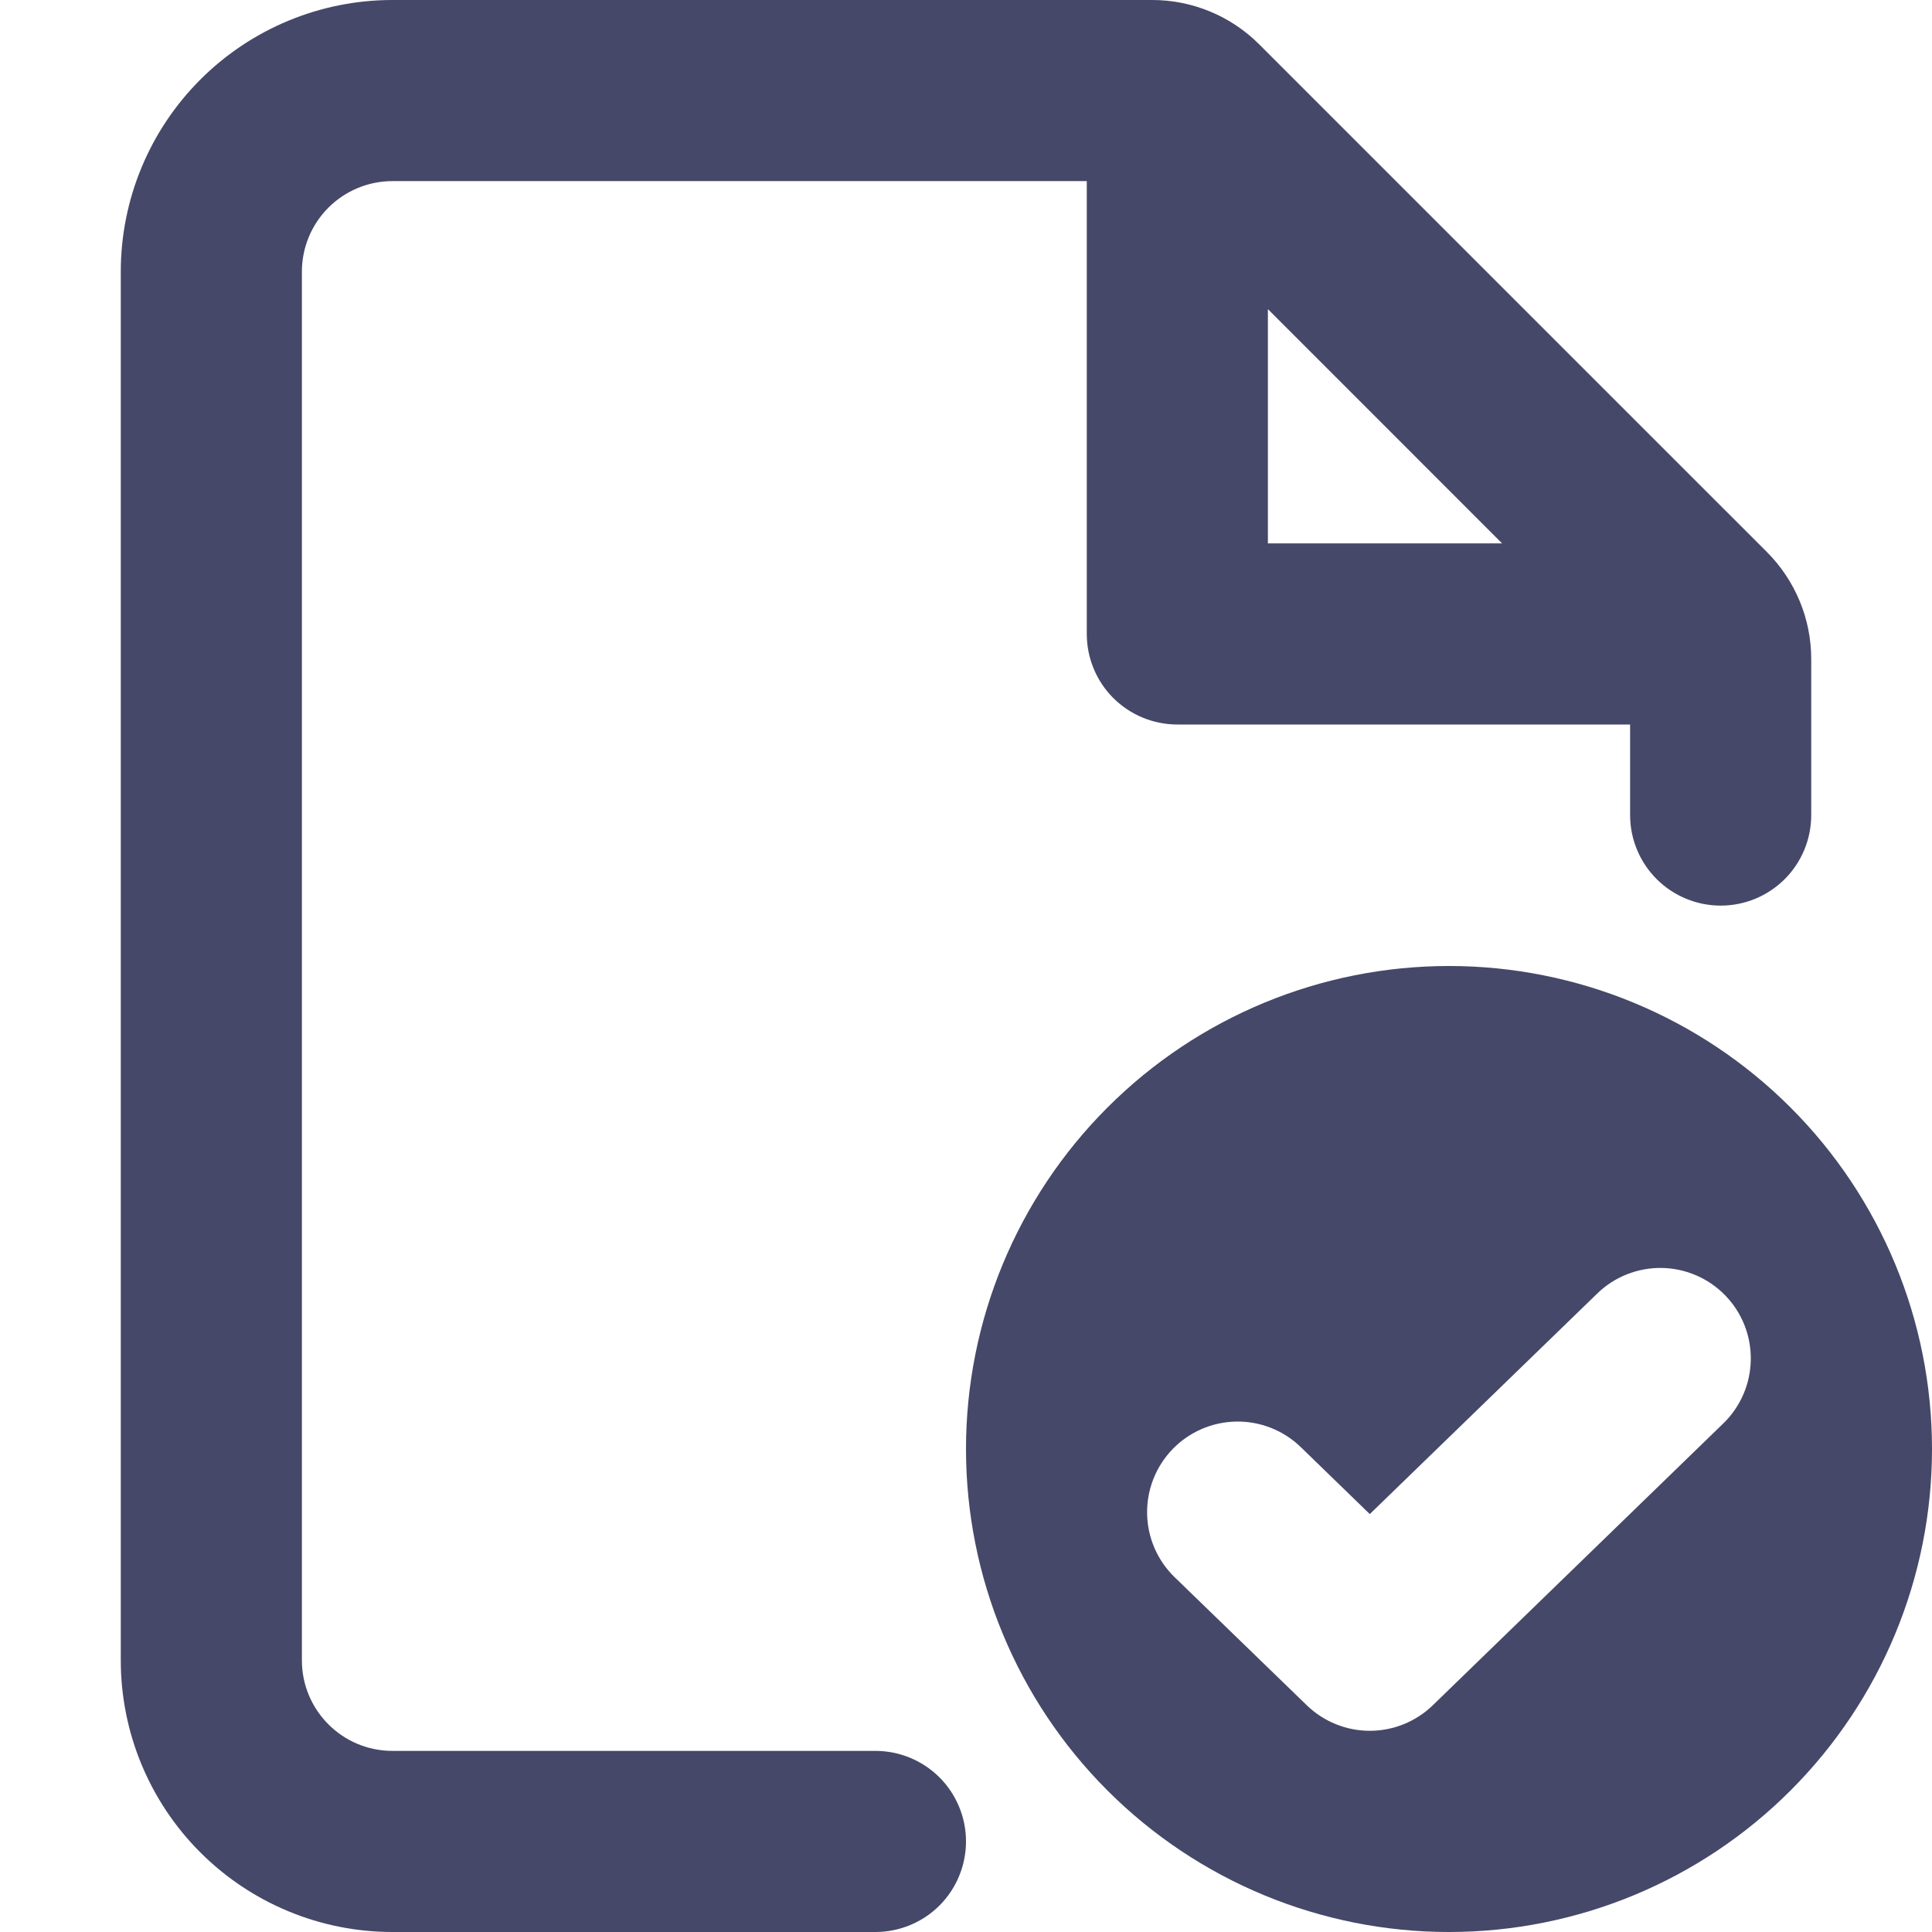
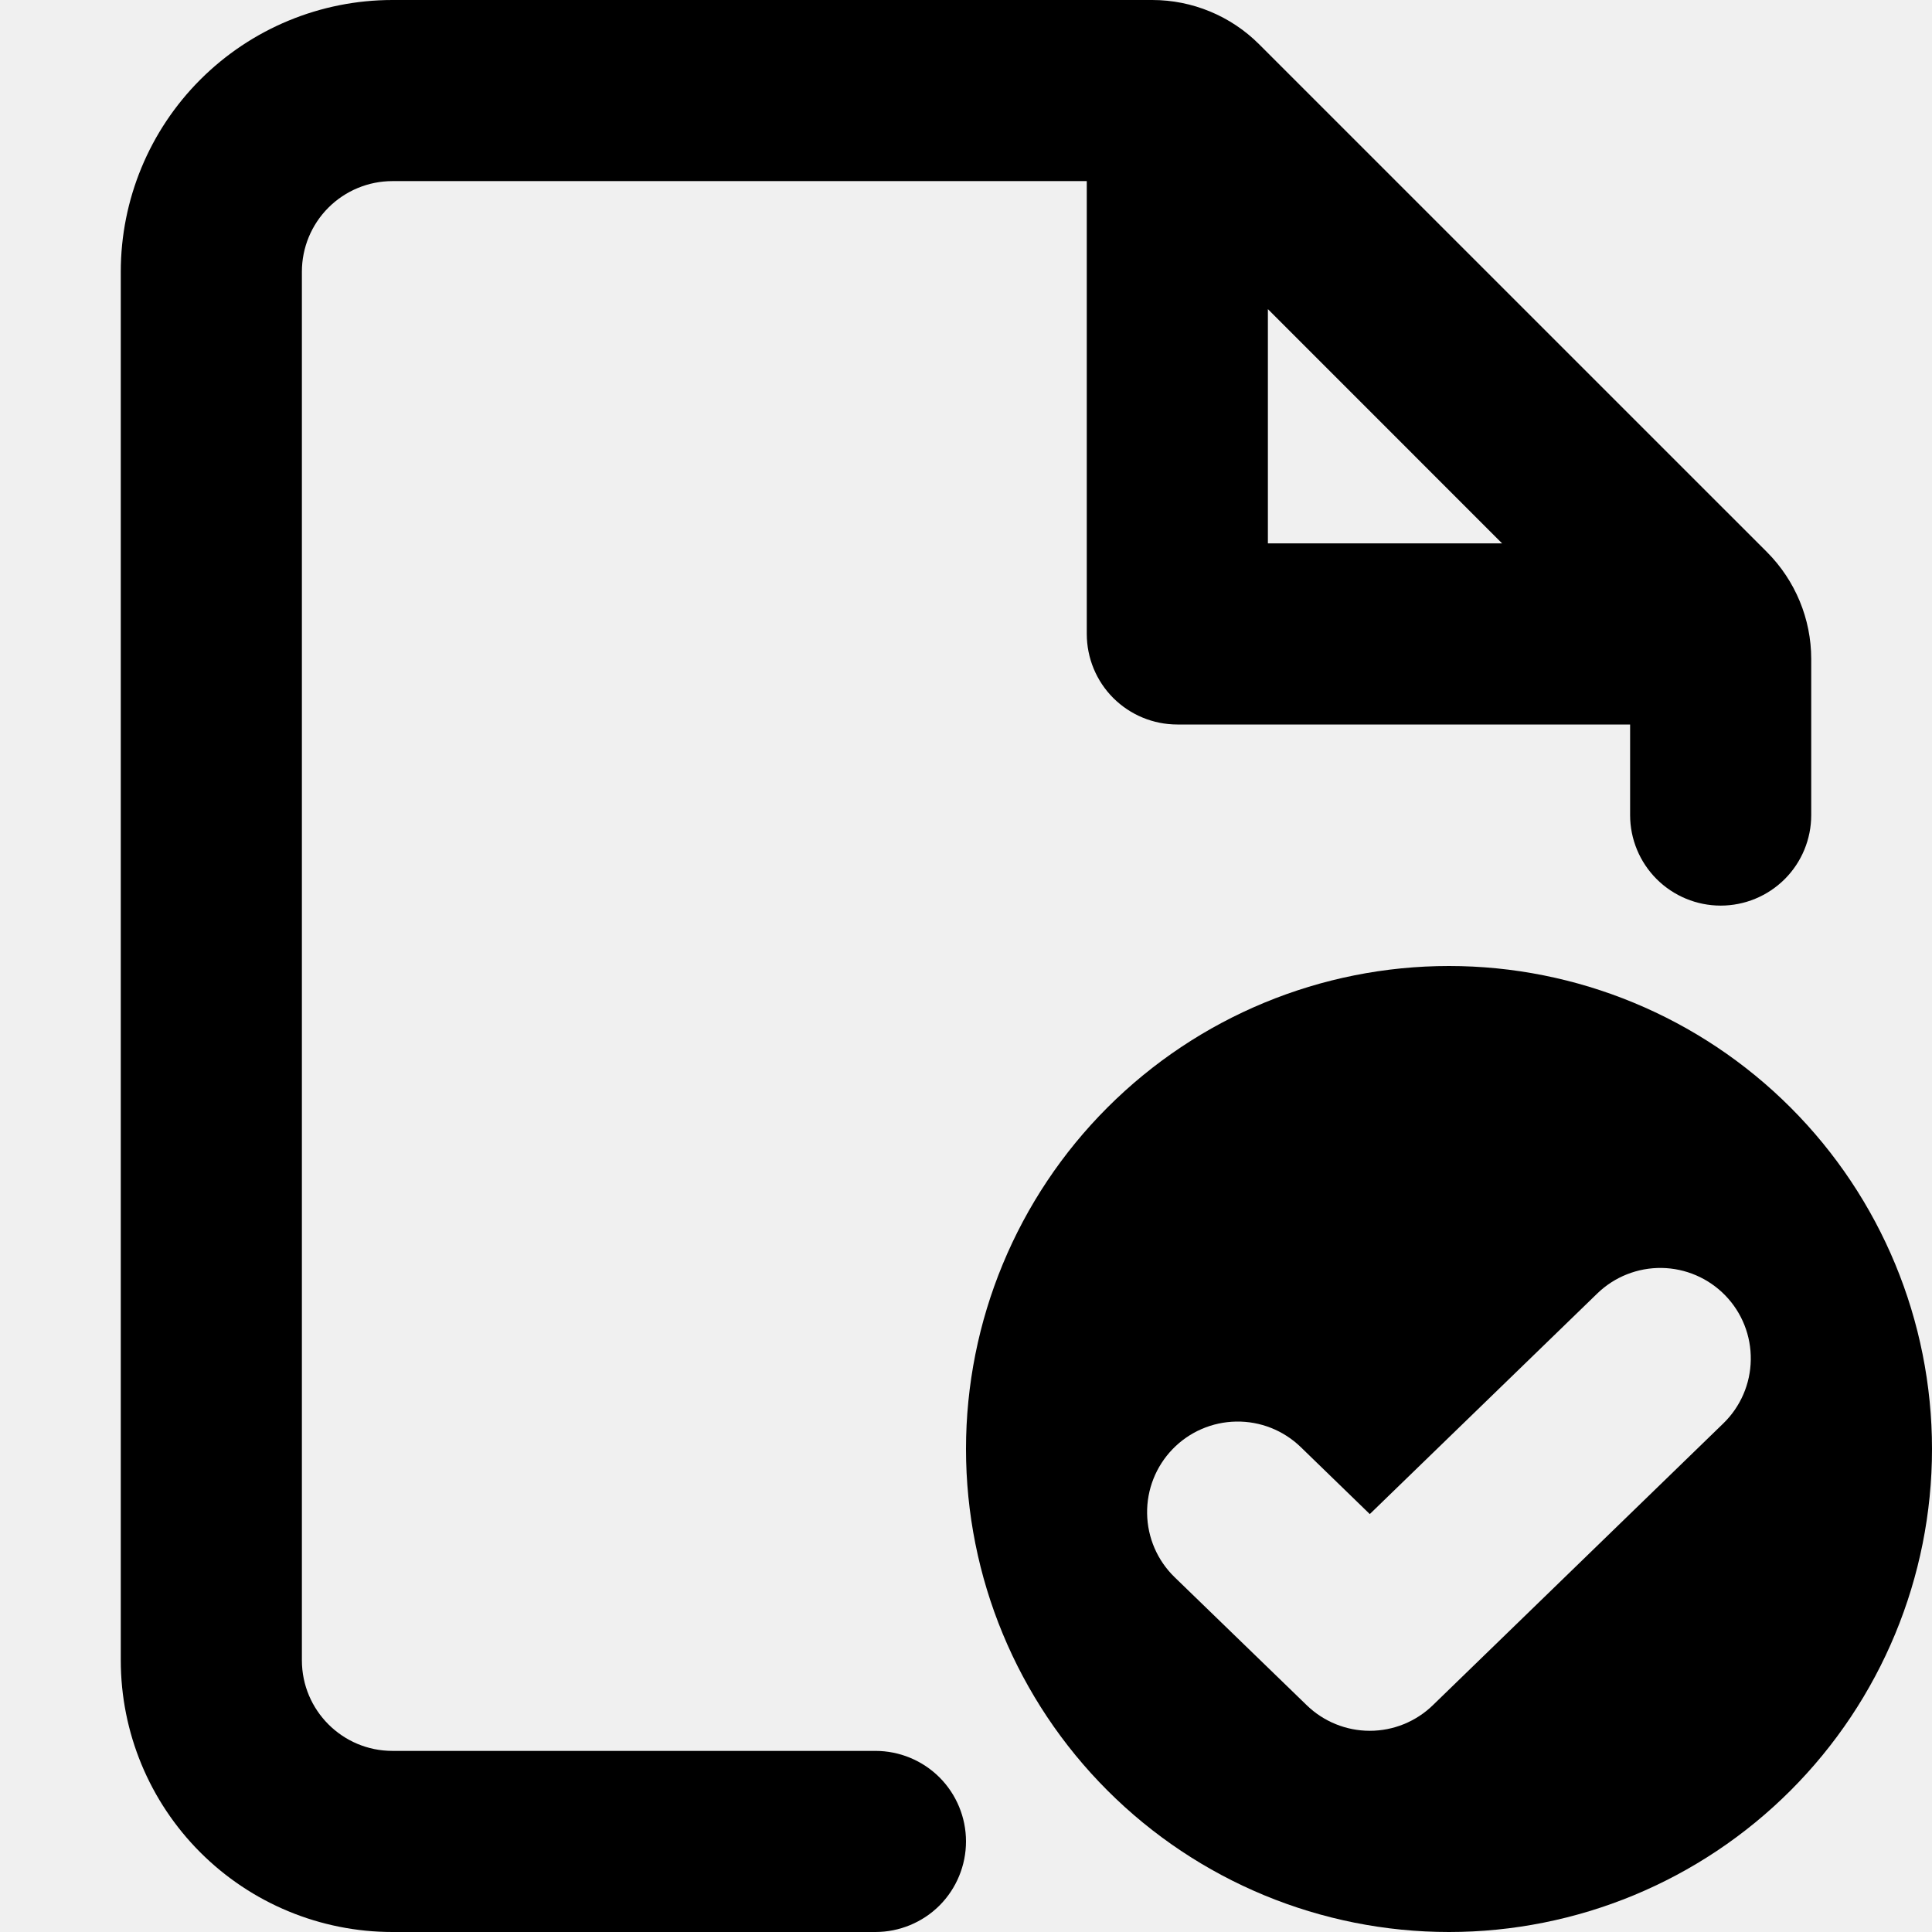
- <svg xmlns="http://www.w3.org/2000/svg" width="35" height="35" viewBox="0 0 35 35" fill="none">
-   <rect width="35" height="35" fill="white" />
-   <path fill-rule="evenodd" clip-rule="evenodd" d="M7.109 3.281C6.674 3.281 6.257 3.454 5.949 3.762C5.642 4.069 5.469 4.487 5.469 4.922V30.078C5.469 30.984 6.204 31.719 7.109 31.719H15.859C16.294 31.719 16.712 31.892 17.02 32.199C17.327 32.507 17.5 32.924 17.5 33.359C17.5 33.794 17.327 34.212 17.02 34.52C16.712 34.827 16.294 35 15.859 35H7.109C5.804 35 4.552 34.481 3.629 33.558C2.706 32.635 2.188 31.384 2.188 30.078V4.922C2.188 3.617 2.706 2.365 3.629 1.442C4.552 0.519 5.804 0 7.109 0L20.875 0C21.599 0 22.297 0.289 22.809 0.801L32.012 10.003C32.524 10.518 32.812 11.213 32.812 11.937V14.766C32.812 15.201 32.64 15.618 32.332 15.926C32.024 16.233 31.607 16.406 31.172 16.406C30.737 16.406 30.32 16.233 30.012 15.926C29.704 15.618 29.531 15.201 29.531 14.766V13.125H21.328C20.893 13.125 20.476 12.952 20.168 12.645C19.86 12.337 19.688 11.919 19.688 11.484V3.281H7.109ZM22.969 5.6L27.212 9.844H22.969V5.6Z" fill="#454868" />
-   <path fill-rule="evenodd" clip-rule="evenodd" d="M35 26.25C35 28.571 34.078 30.796 32.437 32.437C30.796 34.078 28.571 35 26.25 35C23.929 35 21.704 34.078 20.063 32.437C18.422 30.796 17.5 28.571 17.5 26.25C17.5 23.929 18.422 21.704 20.063 20.063C21.704 18.422 23.929 17.5 26.25 17.5C28.571 17.5 30.796 18.422 32.437 20.063C34.078 21.704 35 23.929 35 26.25ZM31.255 23.468C31.558 23.78 31.724 24.199 31.717 24.634C31.711 25.069 31.532 25.483 31.22 25.786L25.957 30.892C25.651 31.189 25.241 31.355 24.815 31.355C24.389 31.355 23.979 31.189 23.673 30.892L21.28 28.573C20.967 28.27 20.788 27.856 20.781 27.42C20.774 26.985 20.94 26.565 21.243 26.252C21.546 25.939 21.96 25.76 22.396 25.753C22.831 25.746 23.251 25.912 23.564 26.215L24.815 27.429L28.936 23.433C29.248 23.13 29.668 22.964 30.103 22.97C30.538 22.977 30.952 23.156 31.255 23.468Z" fill="#454868" />
+ <svg xmlns="http://www.w3.org/2000/svg" width="35" height="35" viewBox="0 0 35 35" fill="current">
+   <path fill-rule="evenodd" clip-rule="evenodd" d="M7.109 3.281C6.674 3.281 6.257 3.454 5.949 3.762C5.642 4.069 5.469 4.487 5.469 4.922V30.078C5.469 30.984 6.204 31.719 7.109 31.719H15.859C16.294 31.719 16.712 31.892 17.02 32.199C17.327 32.507 17.5 32.924 17.5 33.359C17.5 33.794 17.327 34.212 17.02 34.52C16.712 34.827 16.294 35 15.859 35H7.109C5.804 35 4.552 34.481 3.629 33.558C2.706 32.635 2.188 31.384 2.188 30.078V4.922C2.188 3.617 2.706 2.365 3.629 1.442C4.552 0.519 5.804 0 7.109 0L20.875 0C21.599 0 22.297 0.289 22.809 0.801L32.012 10.003C32.524 10.518 32.812 11.213 32.812 11.937V14.766C32.812 15.201 32.64 15.618 32.332 15.926C32.024 16.233 31.607 16.406 31.172 16.406C30.737 16.406 30.32 16.233 30.012 15.926C29.704 15.618 29.531 15.201 29.531 14.766V13.125H21.328C20.893 13.125 20.476 12.952 20.168 12.645C19.86 12.337 19.688 11.919 19.688 11.484V3.281H7.109ZM22.969 5.6L27.212 9.844H22.969V5.6Z" />
+   <path fill-rule="evenodd" clip-rule="evenodd" d="M35 26.25C35 28.571 34.078 30.796 32.437 32.437C30.796 34.078 28.571 35 26.25 35C23.929 35 21.704 34.078 20.063 32.437C18.422 30.796 17.5 28.571 17.5 26.25C17.5 23.929 18.422 21.704 20.063 20.063C21.704 18.422 23.929 17.5 26.25 17.5C28.571 17.5 30.796 18.422 32.437 20.063C34.078 21.704 35 23.929 35 26.25ZM31.255 23.468C31.558 23.78 31.724 24.199 31.717 24.634C31.711 25.069 31.532 25.483 31.22 25.786L25.957 30.892C25.651 31.189 25.241 31.355 24.815 31.355C24.389 31.355 23.979 31.189 23.673 30.892L21.28 28.573C20.967 28.27 20.788 27.856 20.781 27.42C20.774 26.985 20.94 26.565 21.243 26.252C21.546 25.939 21.96 25.76 22.396 25.753C22.831 25.746 23.251 25.912 23.564 26.215L24.815 27.429L28.936 23.433C29.248 23.13 29.668 22.964 30.103 22.97C30.538 22.977 30.952 23.156 31.255 23.468Z" />
</svg>
